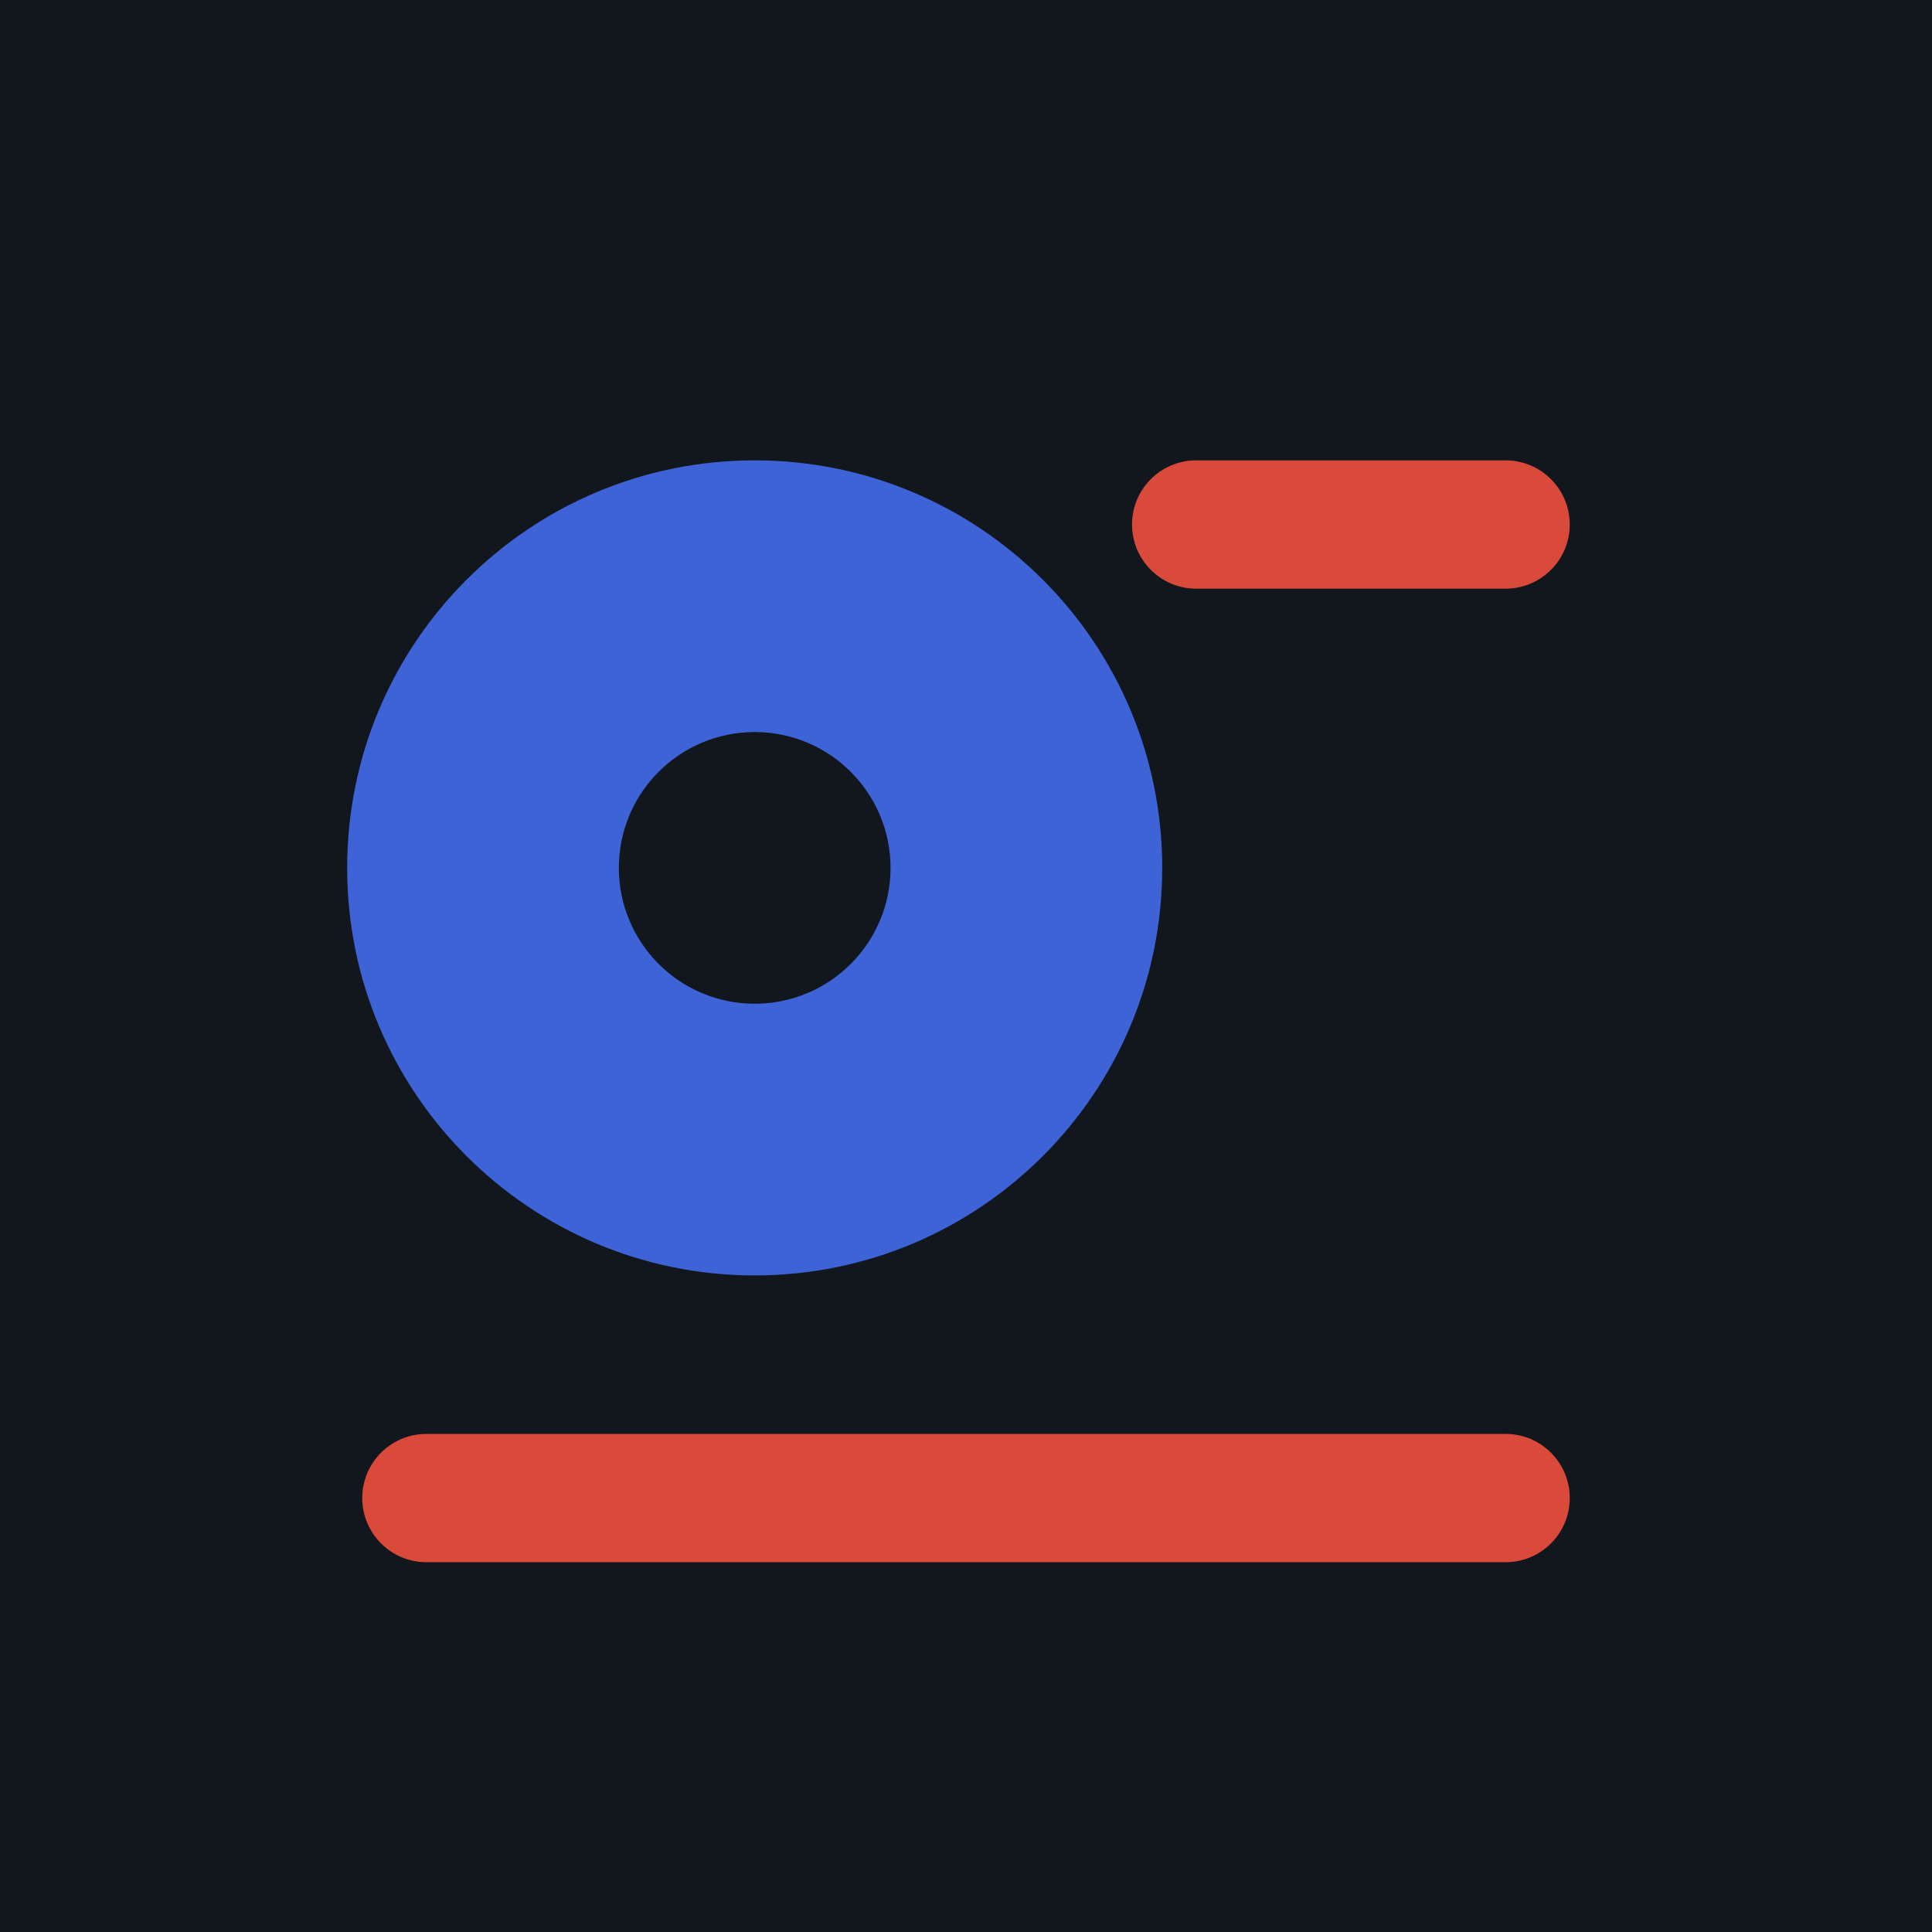
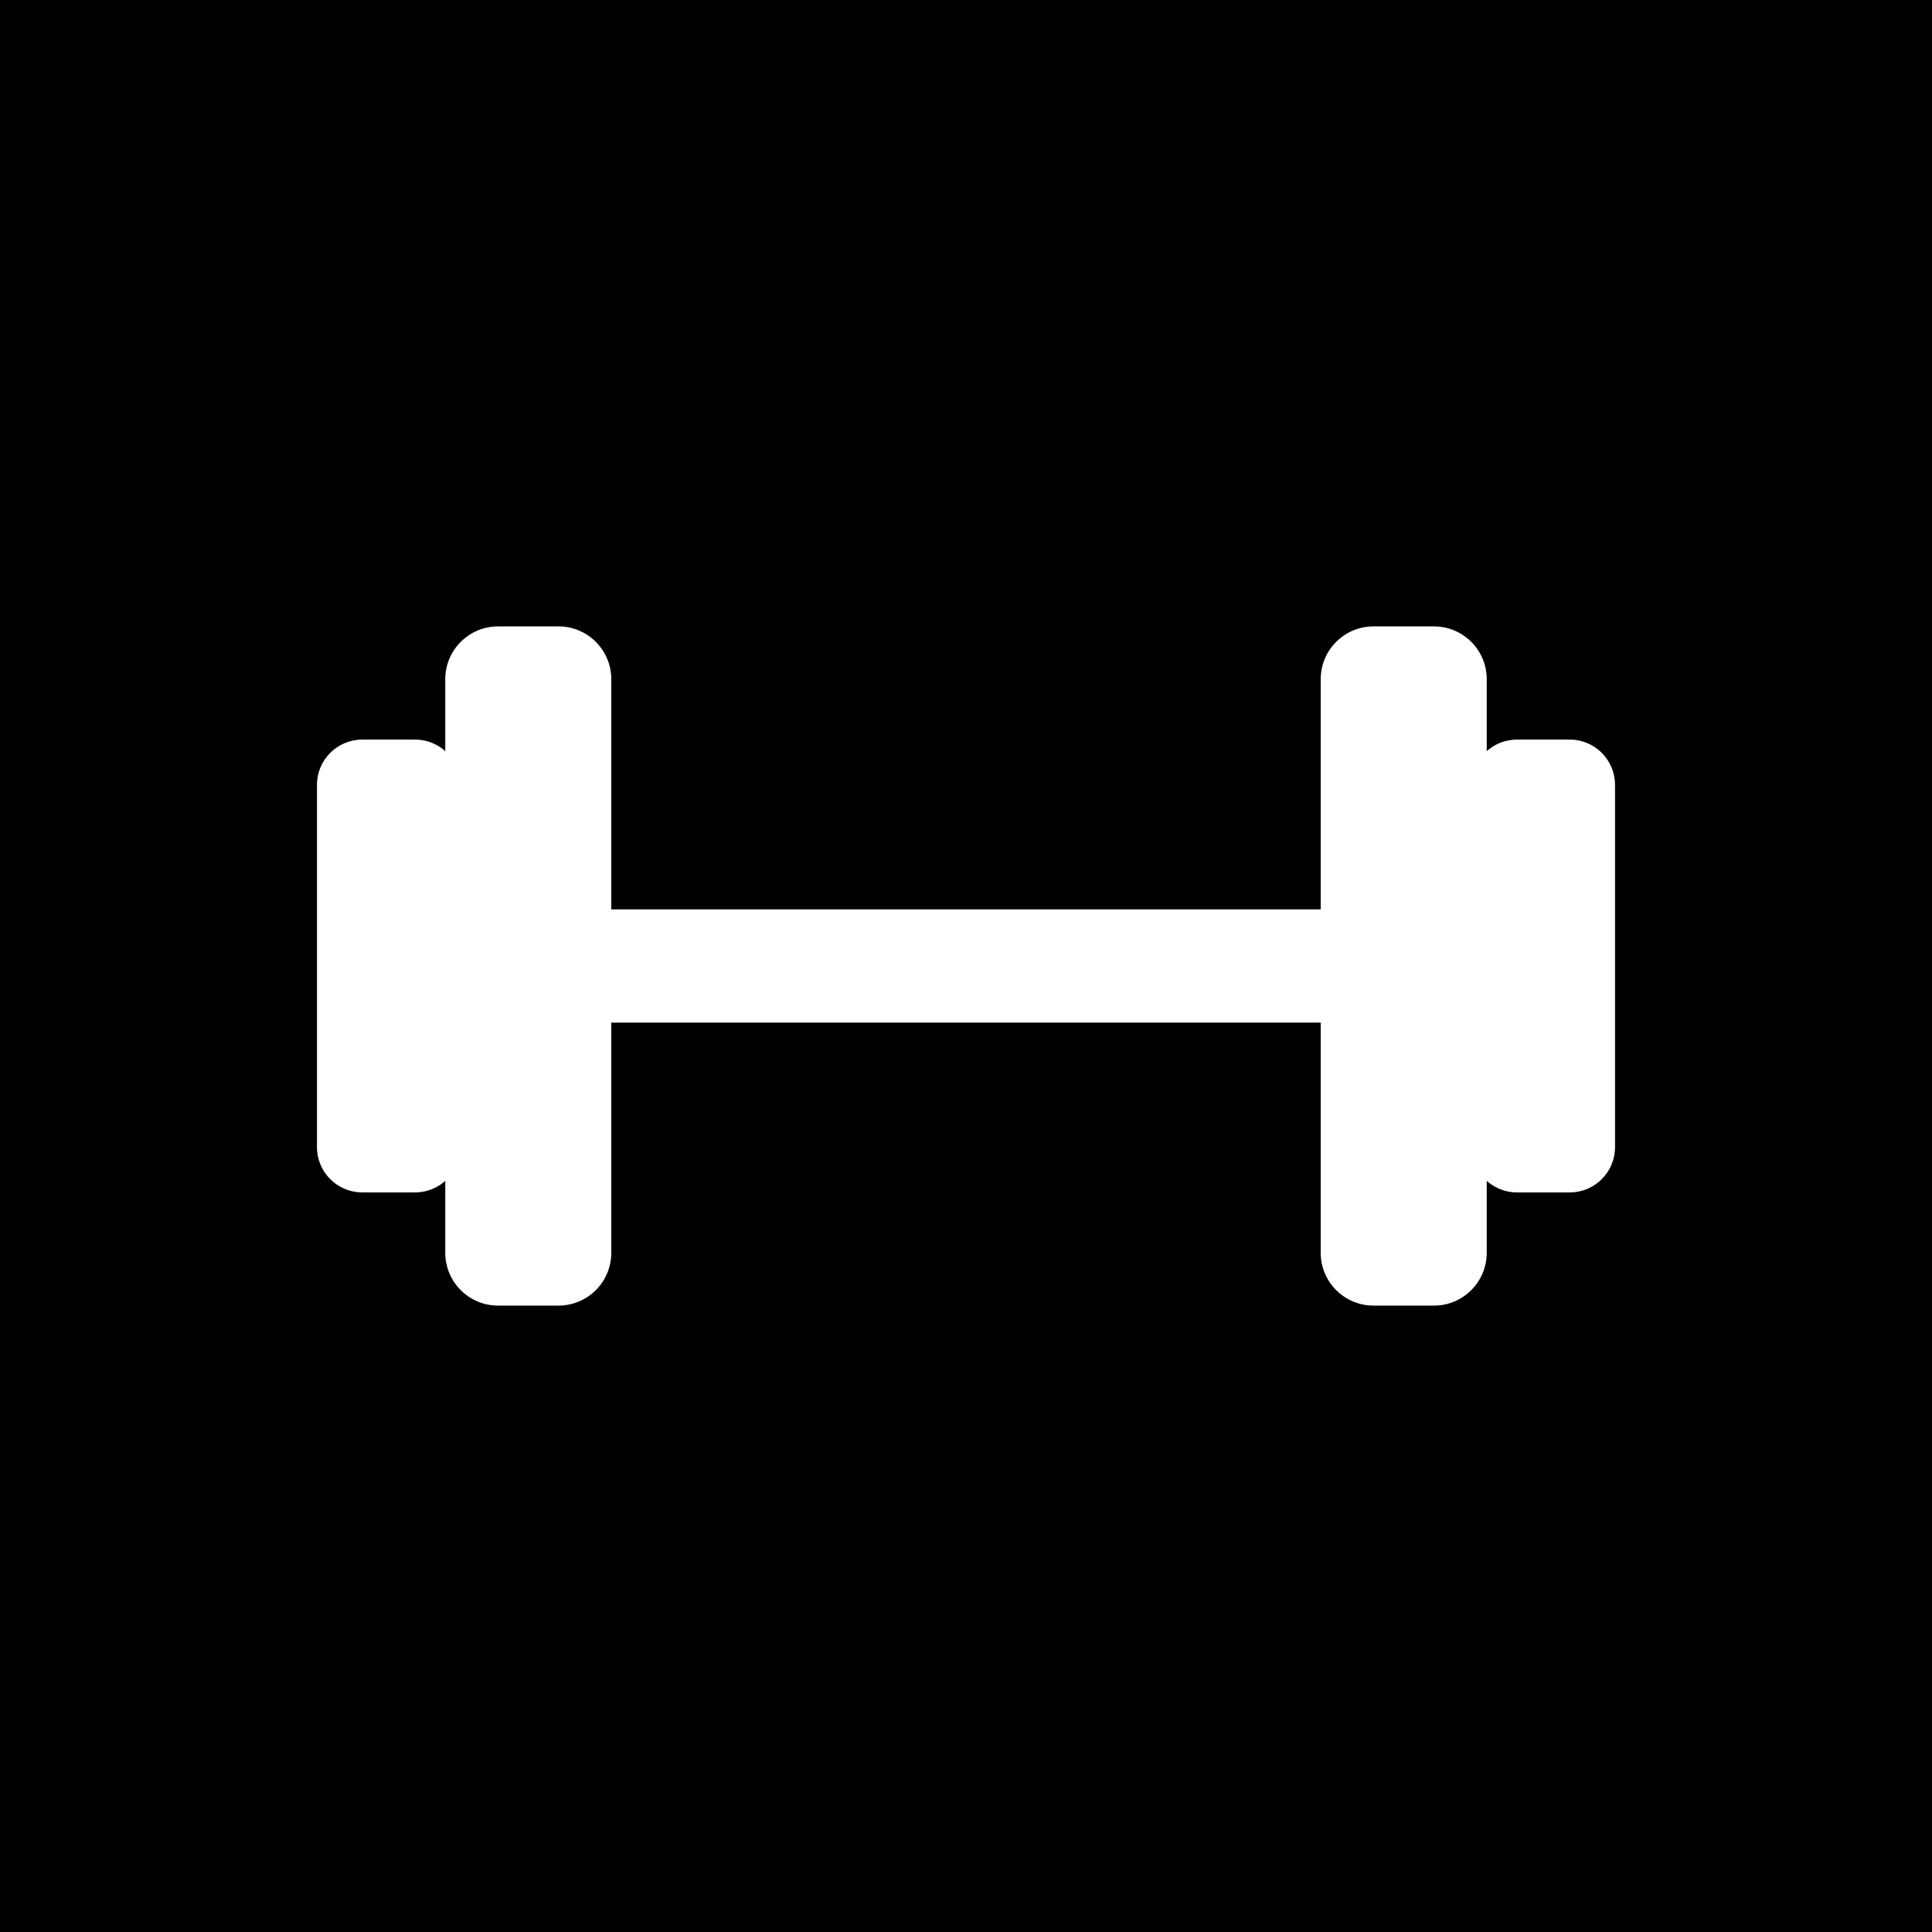
<svg xmlns="http://www.w3.org/2000/svg" viewBox="0 0 512 512">
-   <rect width="512" height="512" fill="#12171E" />
-   <circle cx="200" cy="230" r="108" fill="#3D63D6" />
-   <circle cx="200" cy="230" r="36" fill="#12171E" />
-   <rect x="96" y="380" width="320" height="34" rx="17" fill="#D94A3A" />
-   <rect x="300" y="122" width="116" height="34" rx="17" fill="#D94A3A" />
+   <rect width="512" height="512" fill="#000" />
+   <g fill="#fff">
+     <rect x="150" y="241" width="212" height="30" rx="8" />
+     <rect x="118" y="166" width="44" height="180" rx="14" />
+     <rect x="350" y="166" width="44" height="180" rx="14" />
+     <rect x="84" y="196" width="38" height="120" rx="12" />
+     <rect x="390" y="196" width="38" height="120" rx="12" />
+   </g>
</svg>
